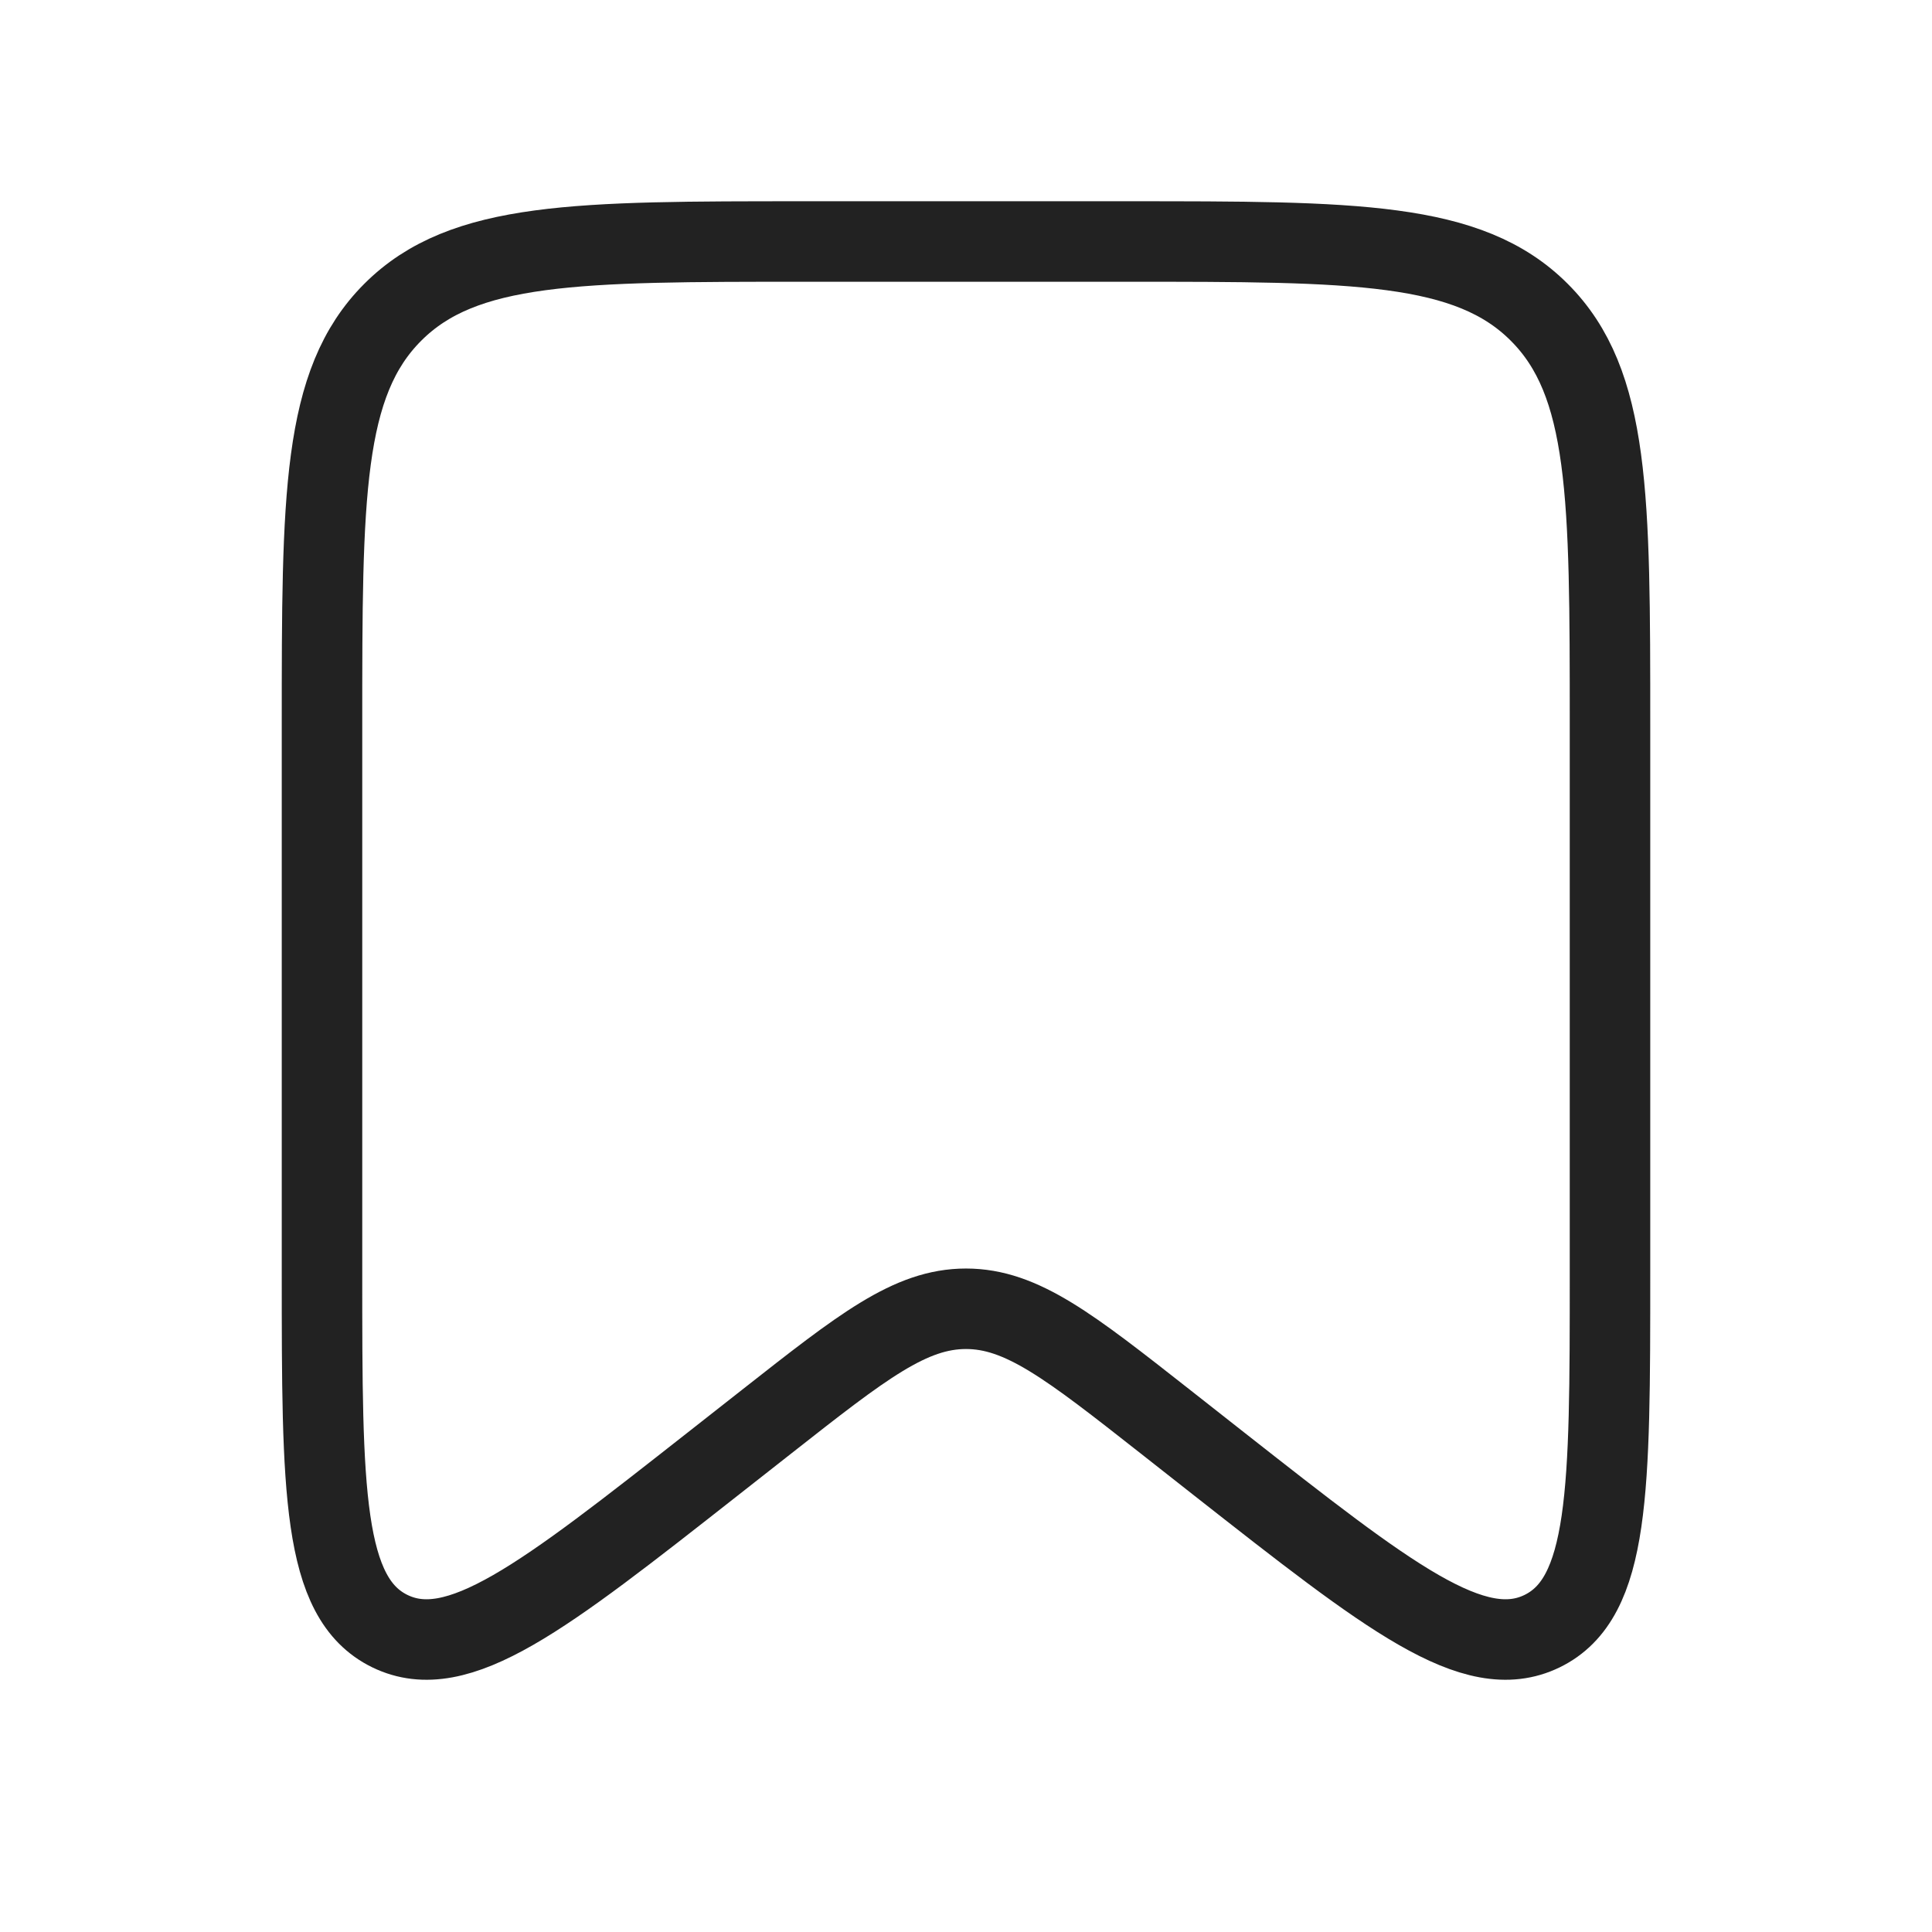
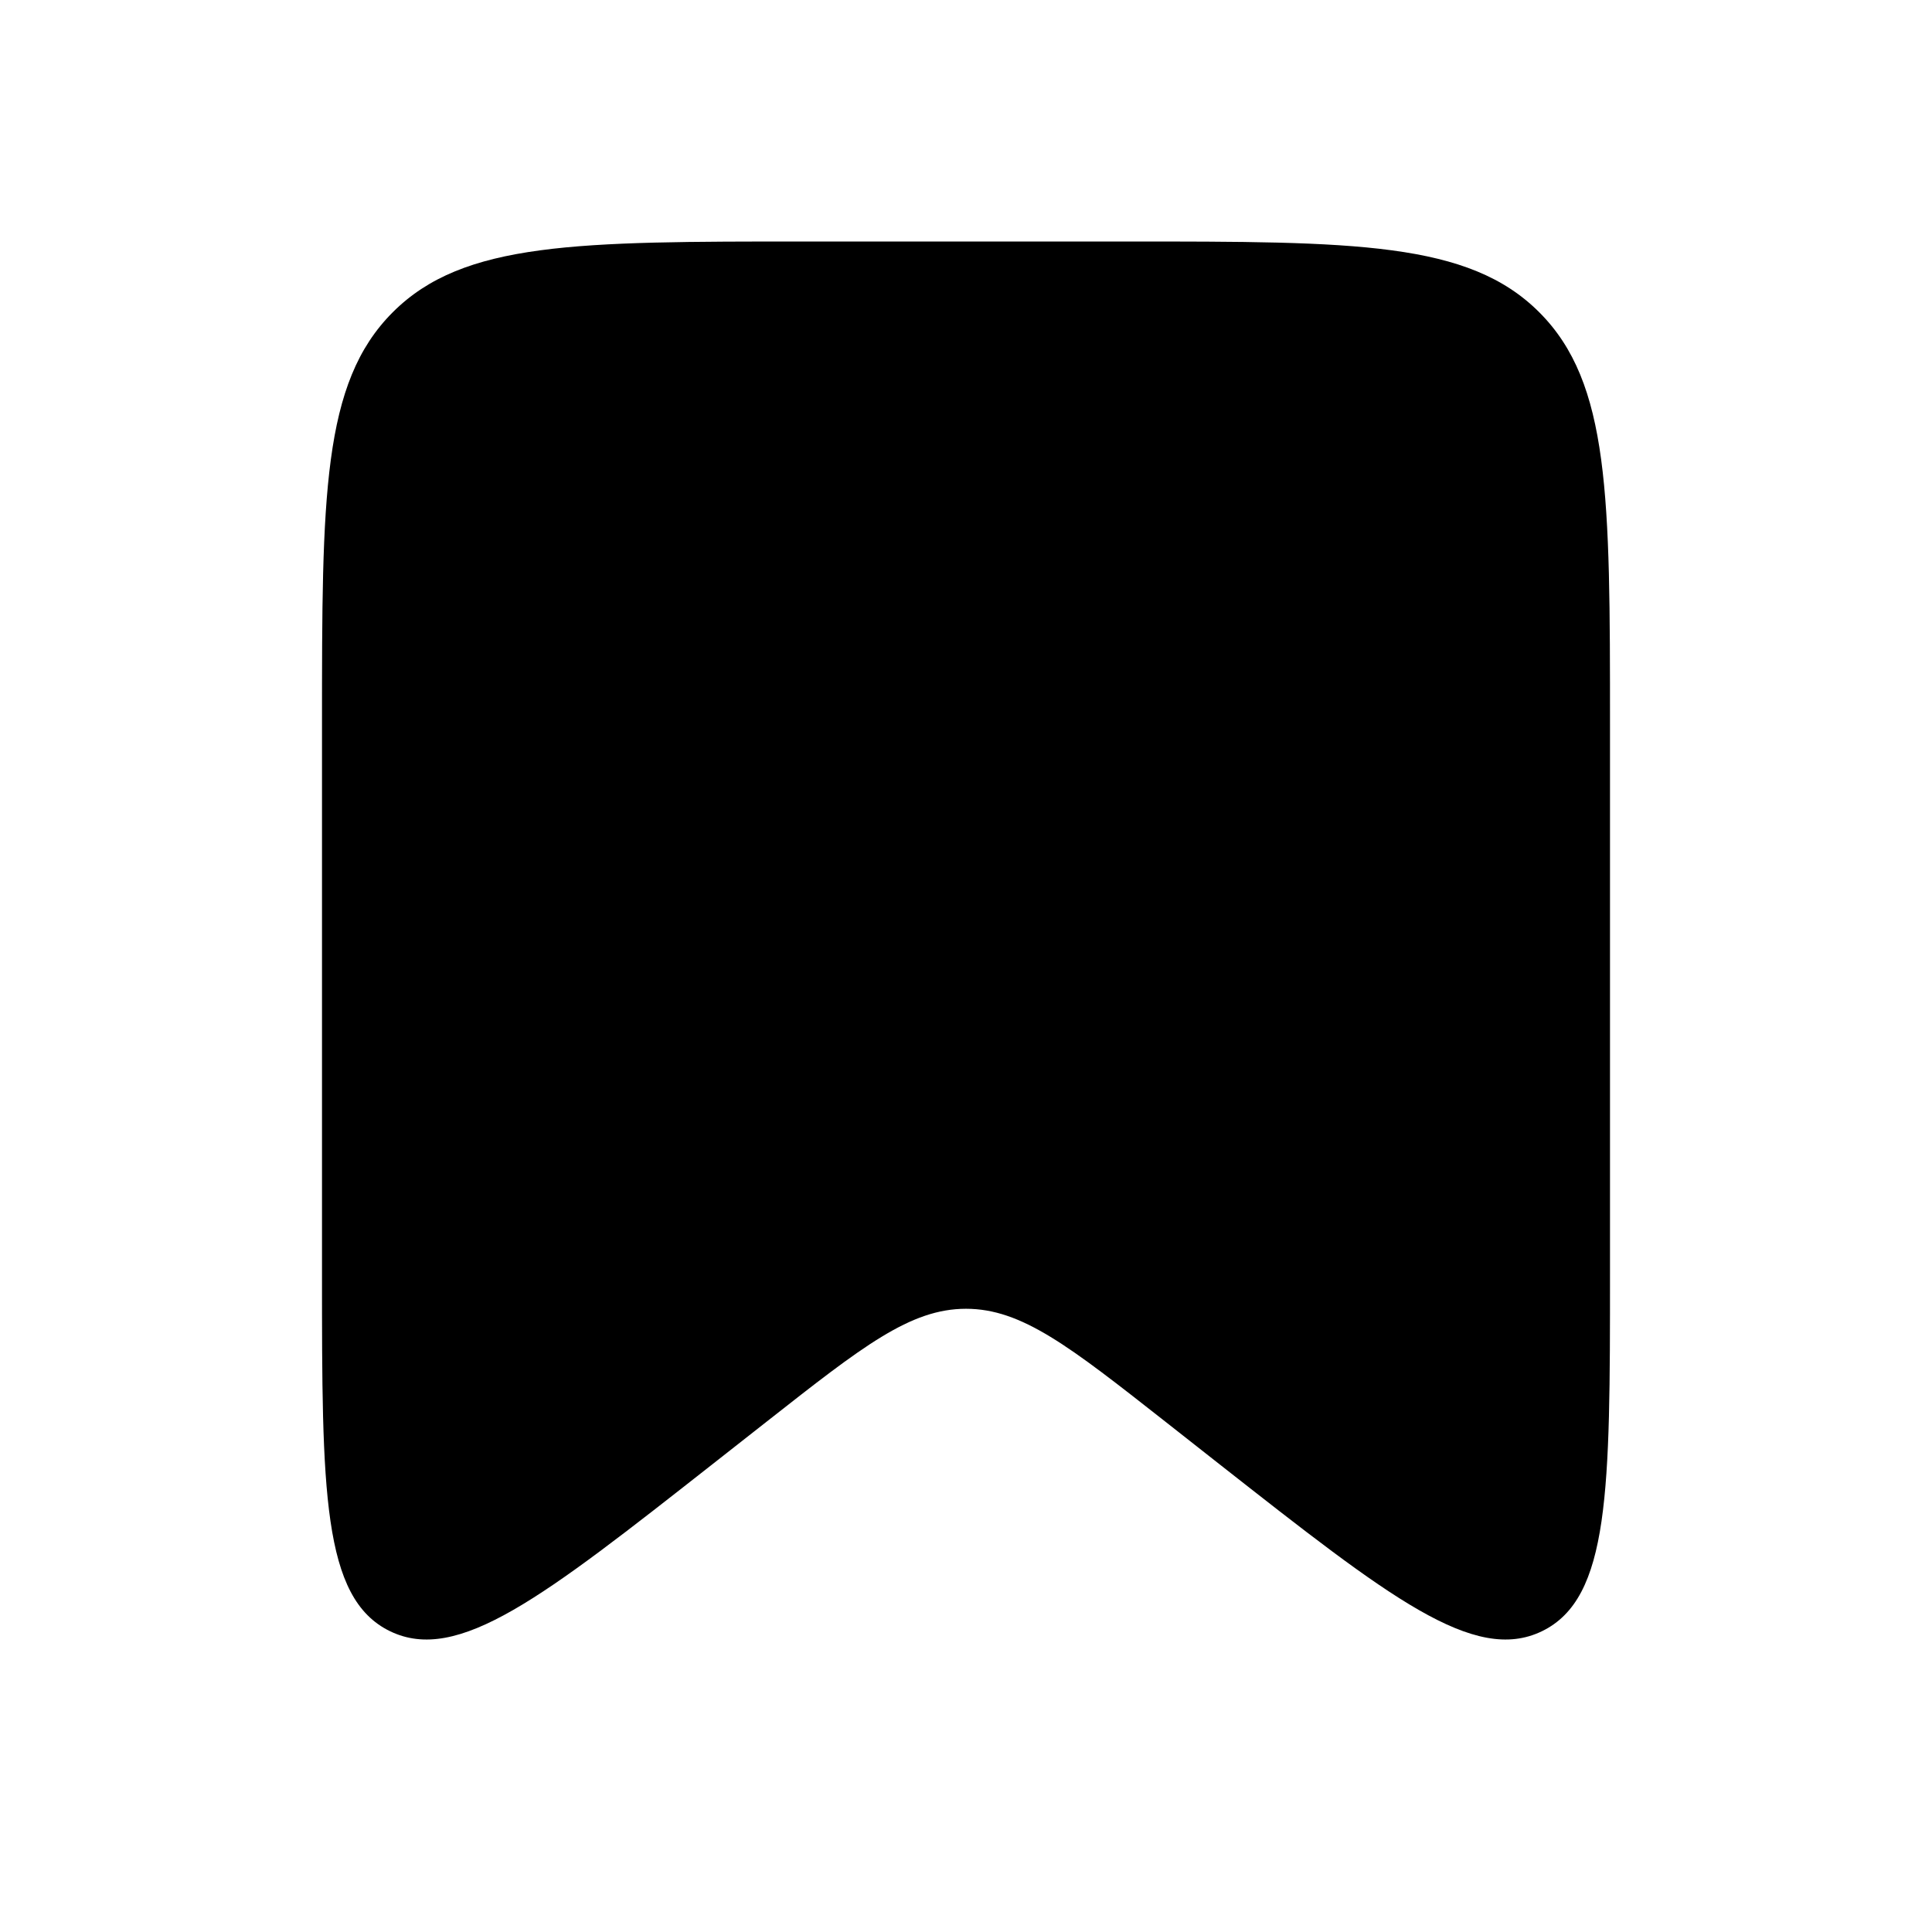
- <svg xmlns="http://www.w3.org/2000/svg" width="24" height="24" viewBox="0 0 24 24" fill="none">
-   <path d="M4 9C4 6.172 4 4.757 4.879 3.879C5.757 3 7.172 3 10 3H14C16.828 3 18.243 3 19.121 3.879C20 4.757 20 6.172 20 9V15.828C20 18.511 20 19.852 19.156 20.263C18.311 20.673 17.256 19.844 15.146 18.187L14.471 17.656C13.285 16.724 12.692 16.258 12 16.258C11.308 16.258 10.715 16.724 9.529 17.656L8.853 18.187C6.744 19.844 5.689 20.673 4.844 20.263C4 19.852 4 18.511 4 15.828V9Z" stroke="#222222" />
+ <svg xmlns="http://www.w3.org/2000/svg" width="24" height="24" viewBox="0 0 24 24">
+   <path d="M4 9C4 6.172 4 4.757 4.879 3.879C5.757 3 7.172 3 10 3H14C16.828 3 18.243 3 19.121 3.879C20 4.757 20 6.172 20 9V15.828C20 18.511 20 19.852 19.156 20.263C18.311 20.673 17.256 19.844 15.146 18.187L14.471 17.656C13.285 16.724 12.692 16.258 12 16.258C11.308 16.258 10.715 16.724 9.529 17.656L8.853 18.187C6.744 19.844 5.689 20.673 4.844 20.263C4 19.852 4 18.511 4 15.828V9Z" />
</svg>
